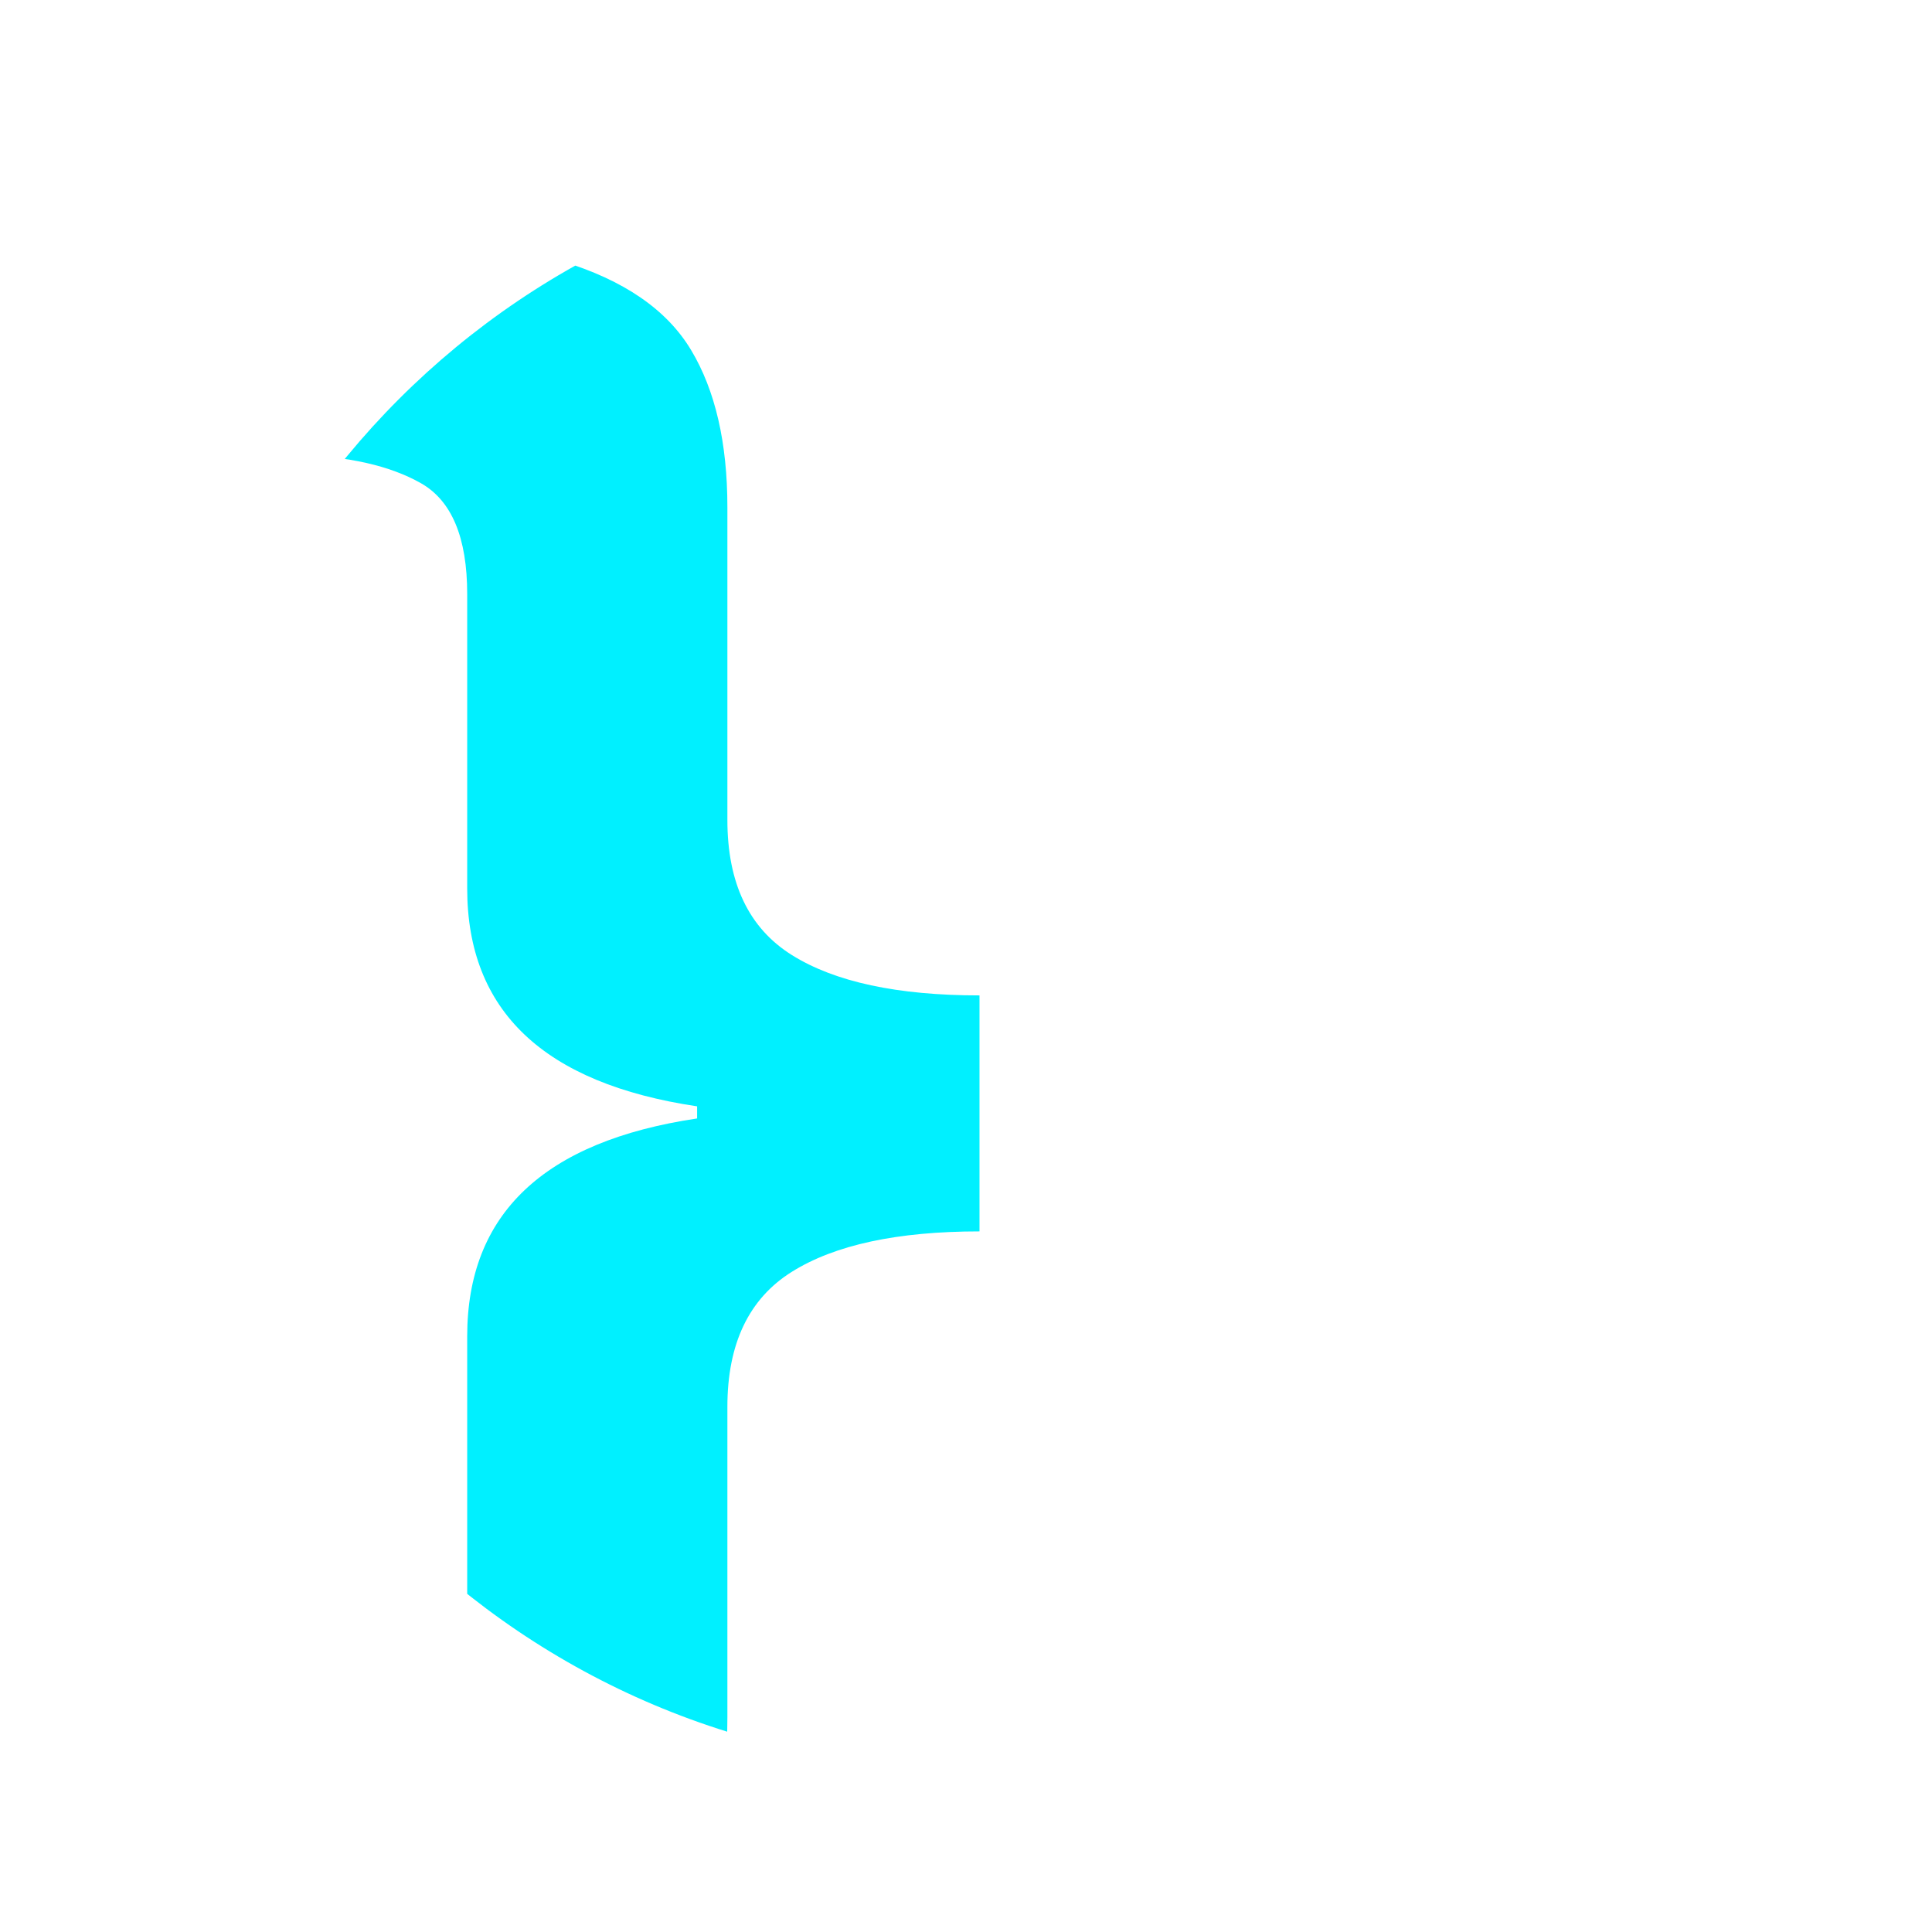
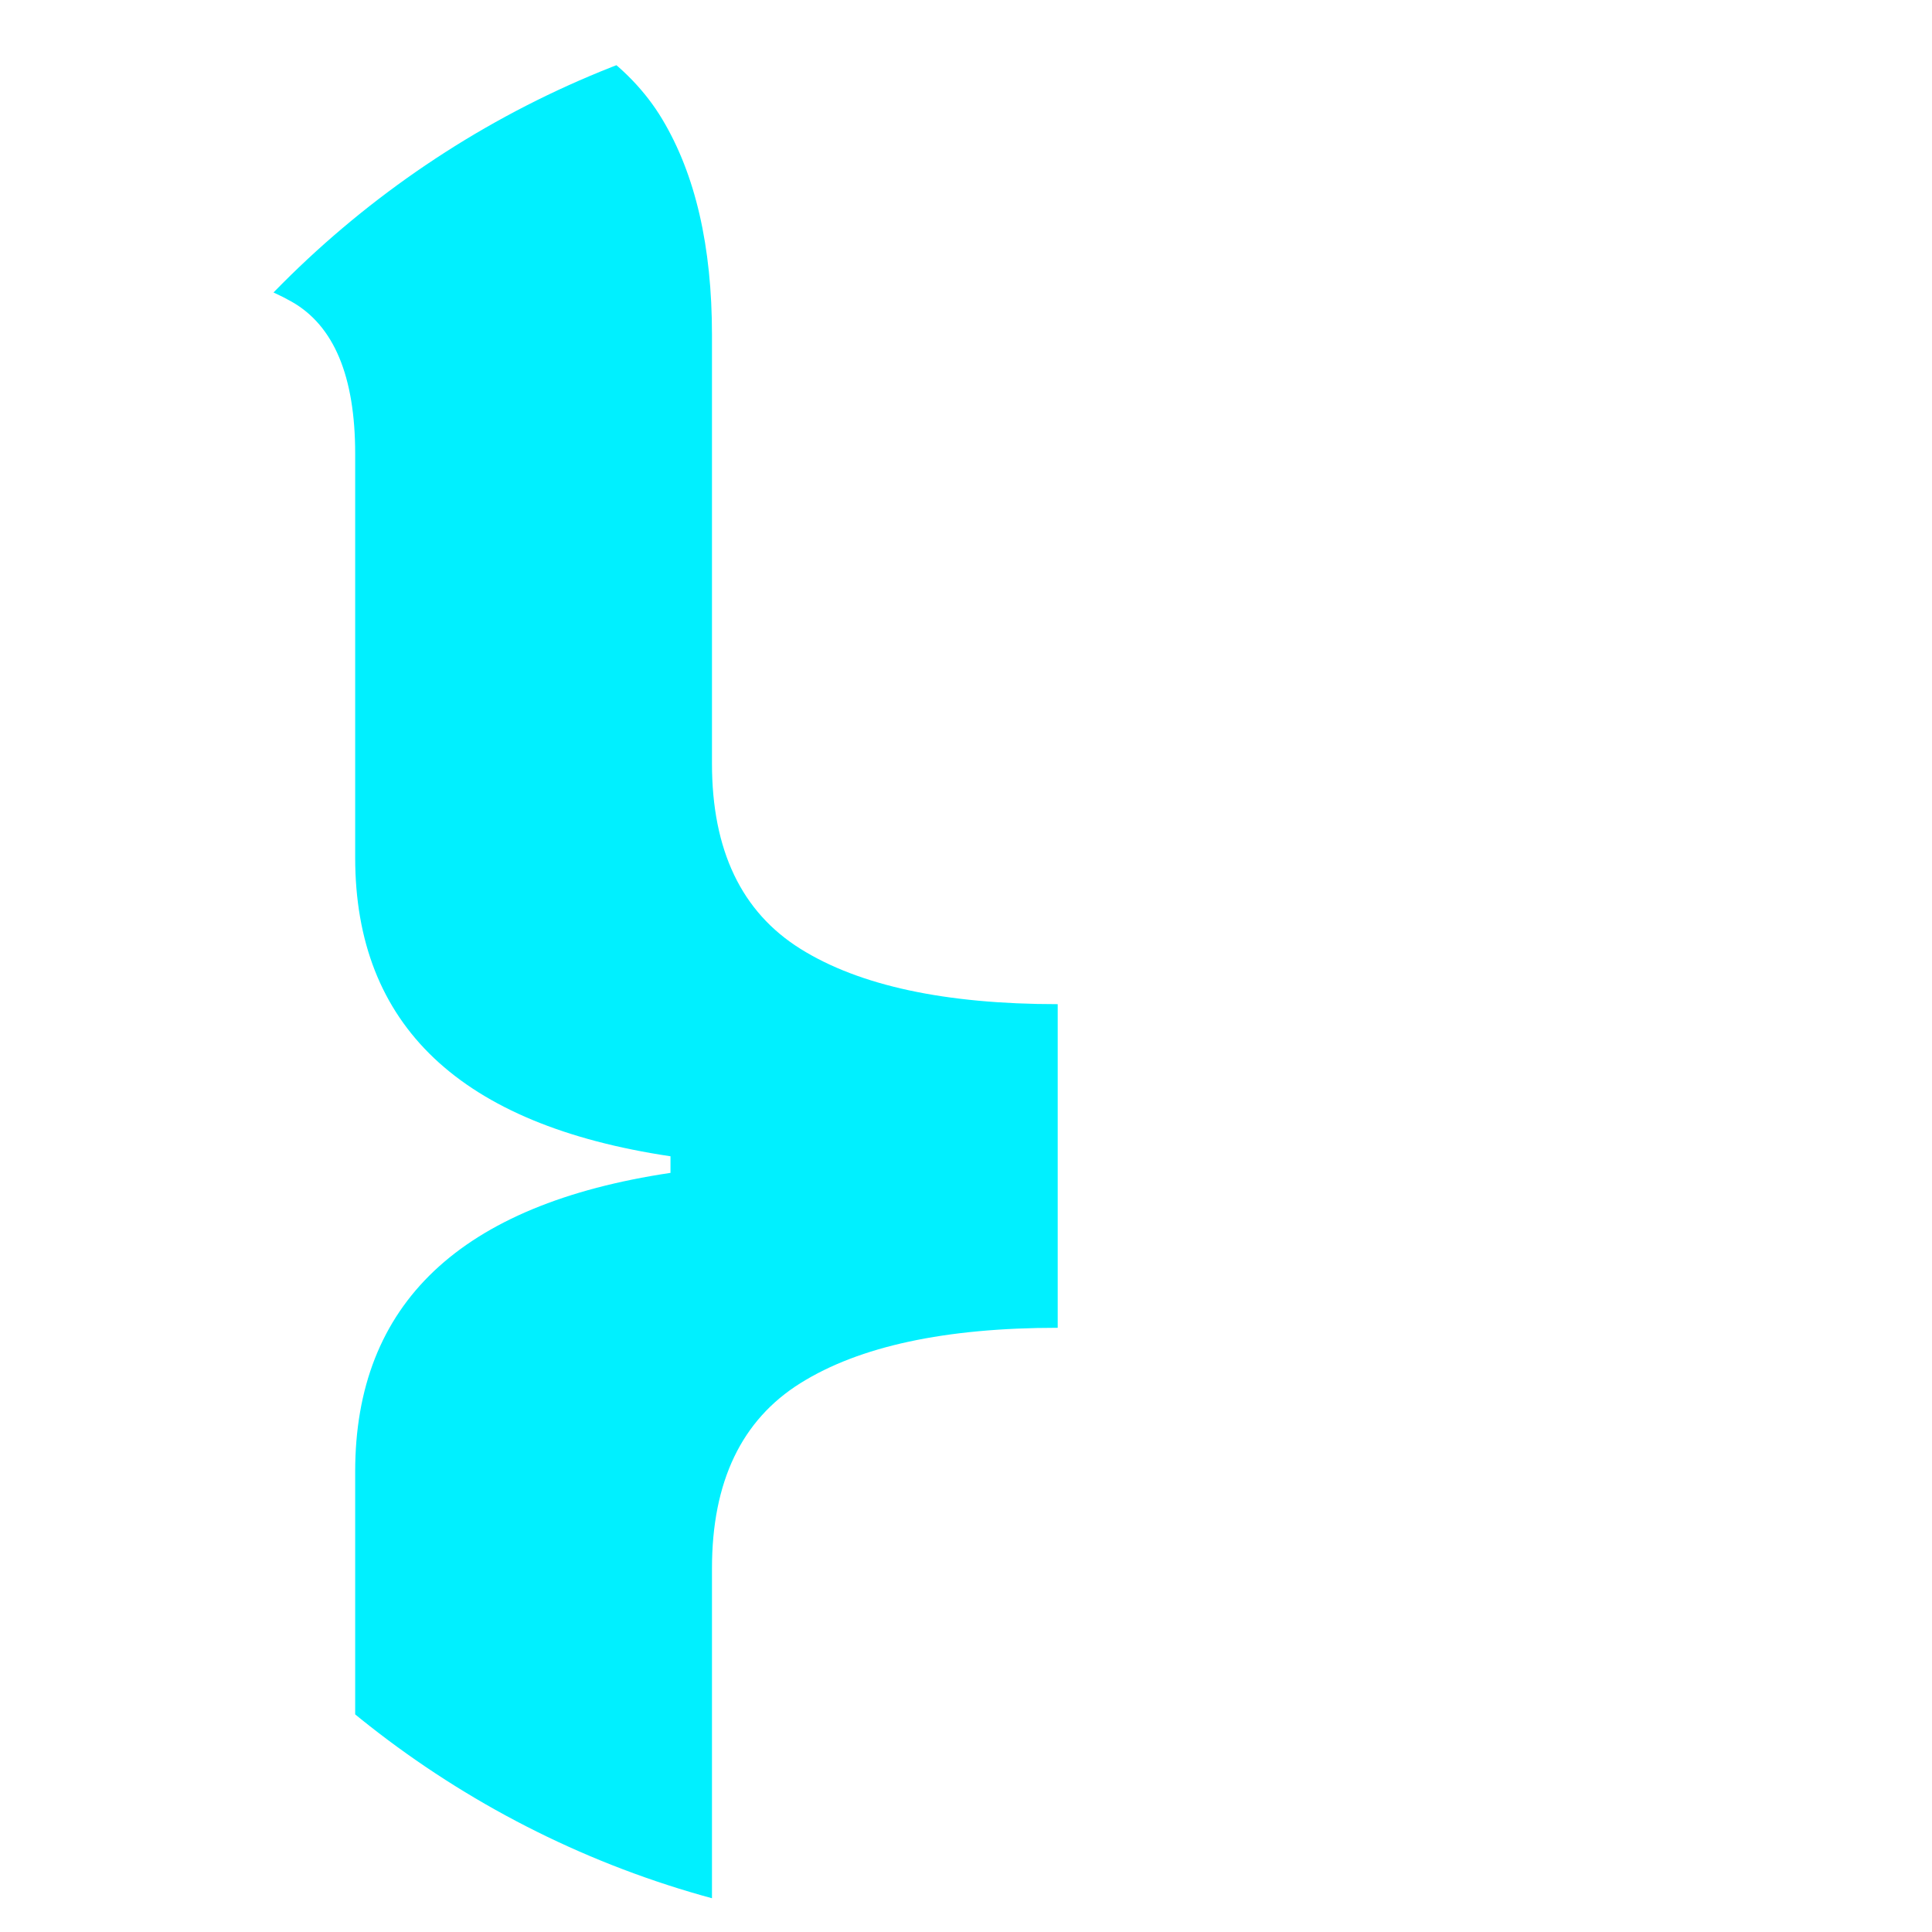
<svg xmlns="http://www.w3.org/2000/svg" viewBox="0 0 1024 1024" width="1024" height="1024">
  <defs>
    <clipPath id="shortCircleClip_cyan_on_black_white_disk_transparent">
-       <circle cx="512" cy="512" r="425" />
+       <circle cx="512" cy="512" r="512" />
    </clipPath>
    <style type="text/css">
      @font-face {
        font-family: 'Geist Sans';
        src: url('../fonts/GeistSans-Bold.otf') format('opentype'), url('../fonts/GeistSans-Medium.otf') format('opentype');
        font-weight: 700;
        font-style: normal;
      }
      .mark { font-family: 'Geist Sans', 'Segoe UI', system-ui, sans-serif; font-weight: 700; }
    </style>
  </defs>
  <g clip-path="url(#shortCircleClip_cyan_on_black_white_disk_transparent)">
-     <text class="mark" x="114" y="472" text-anchor="start" dominant-baseline="central" fill="#00f0ff" font-size="1069">}</text>
+     <text class="mark" x="5" y="456" text-anchor="start" dominant-baseline="central" fill="#00f0ff" font-size="1466">}</text>
  </g>
</svg>
